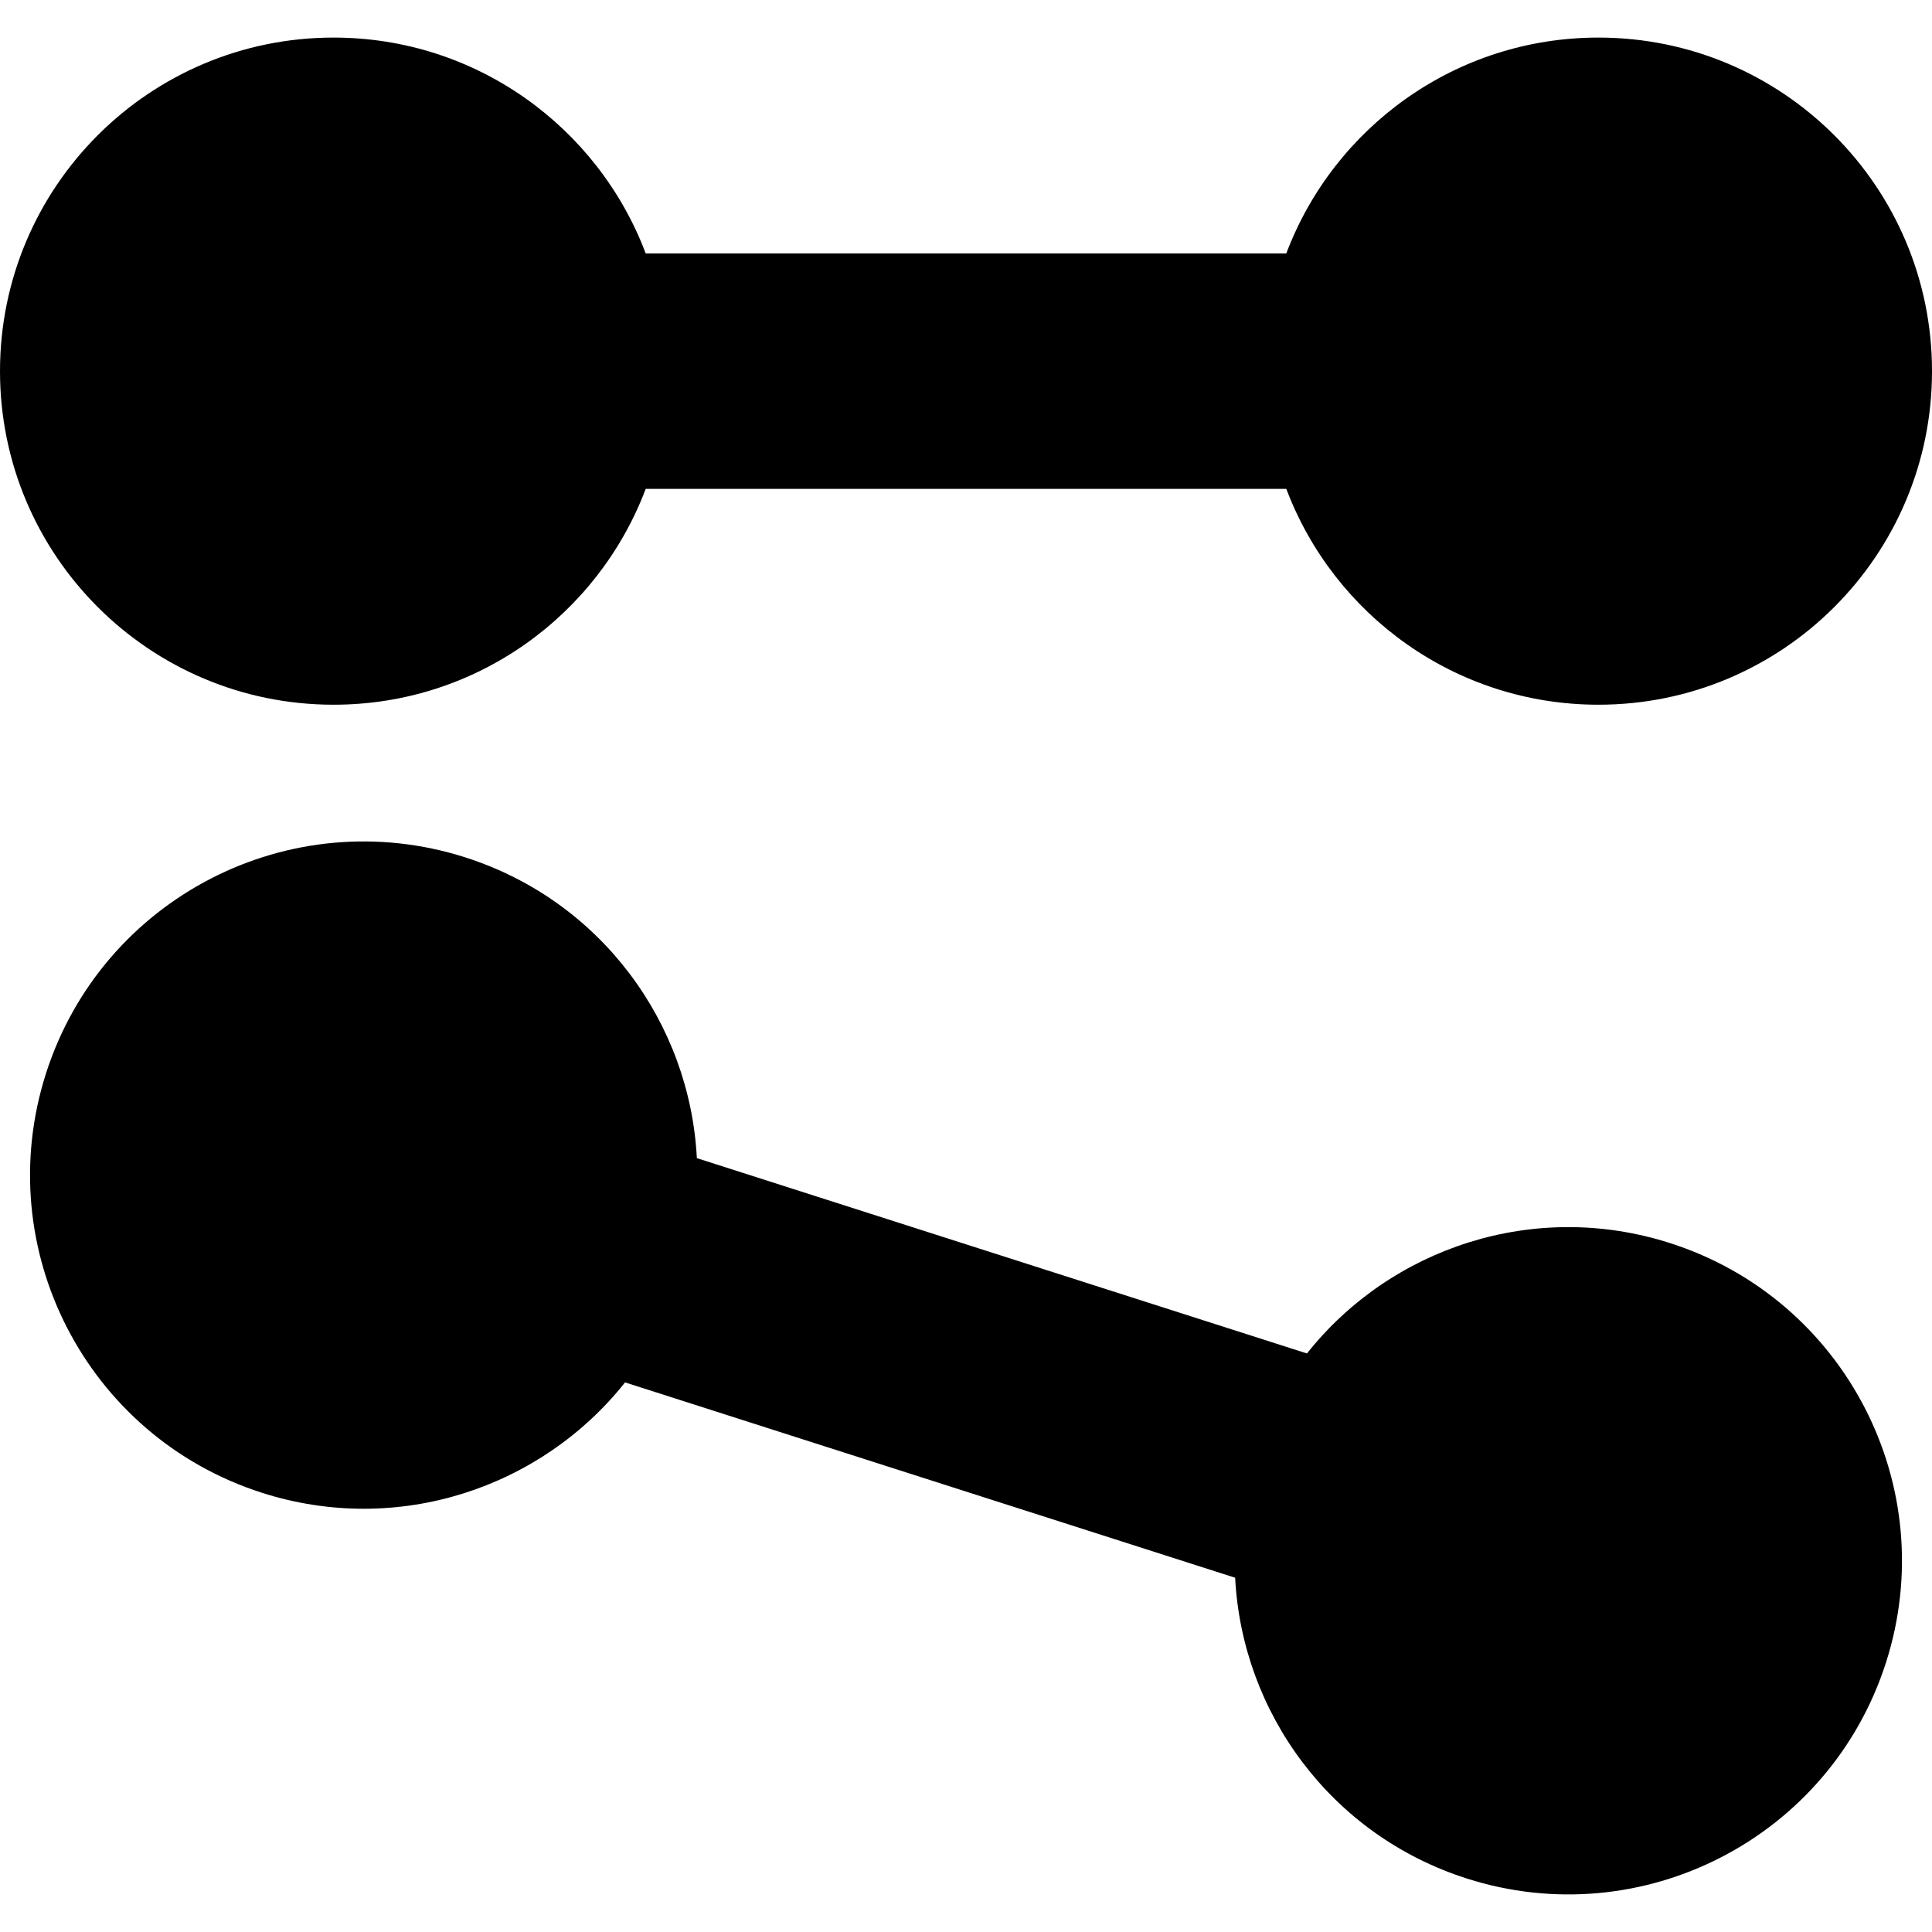
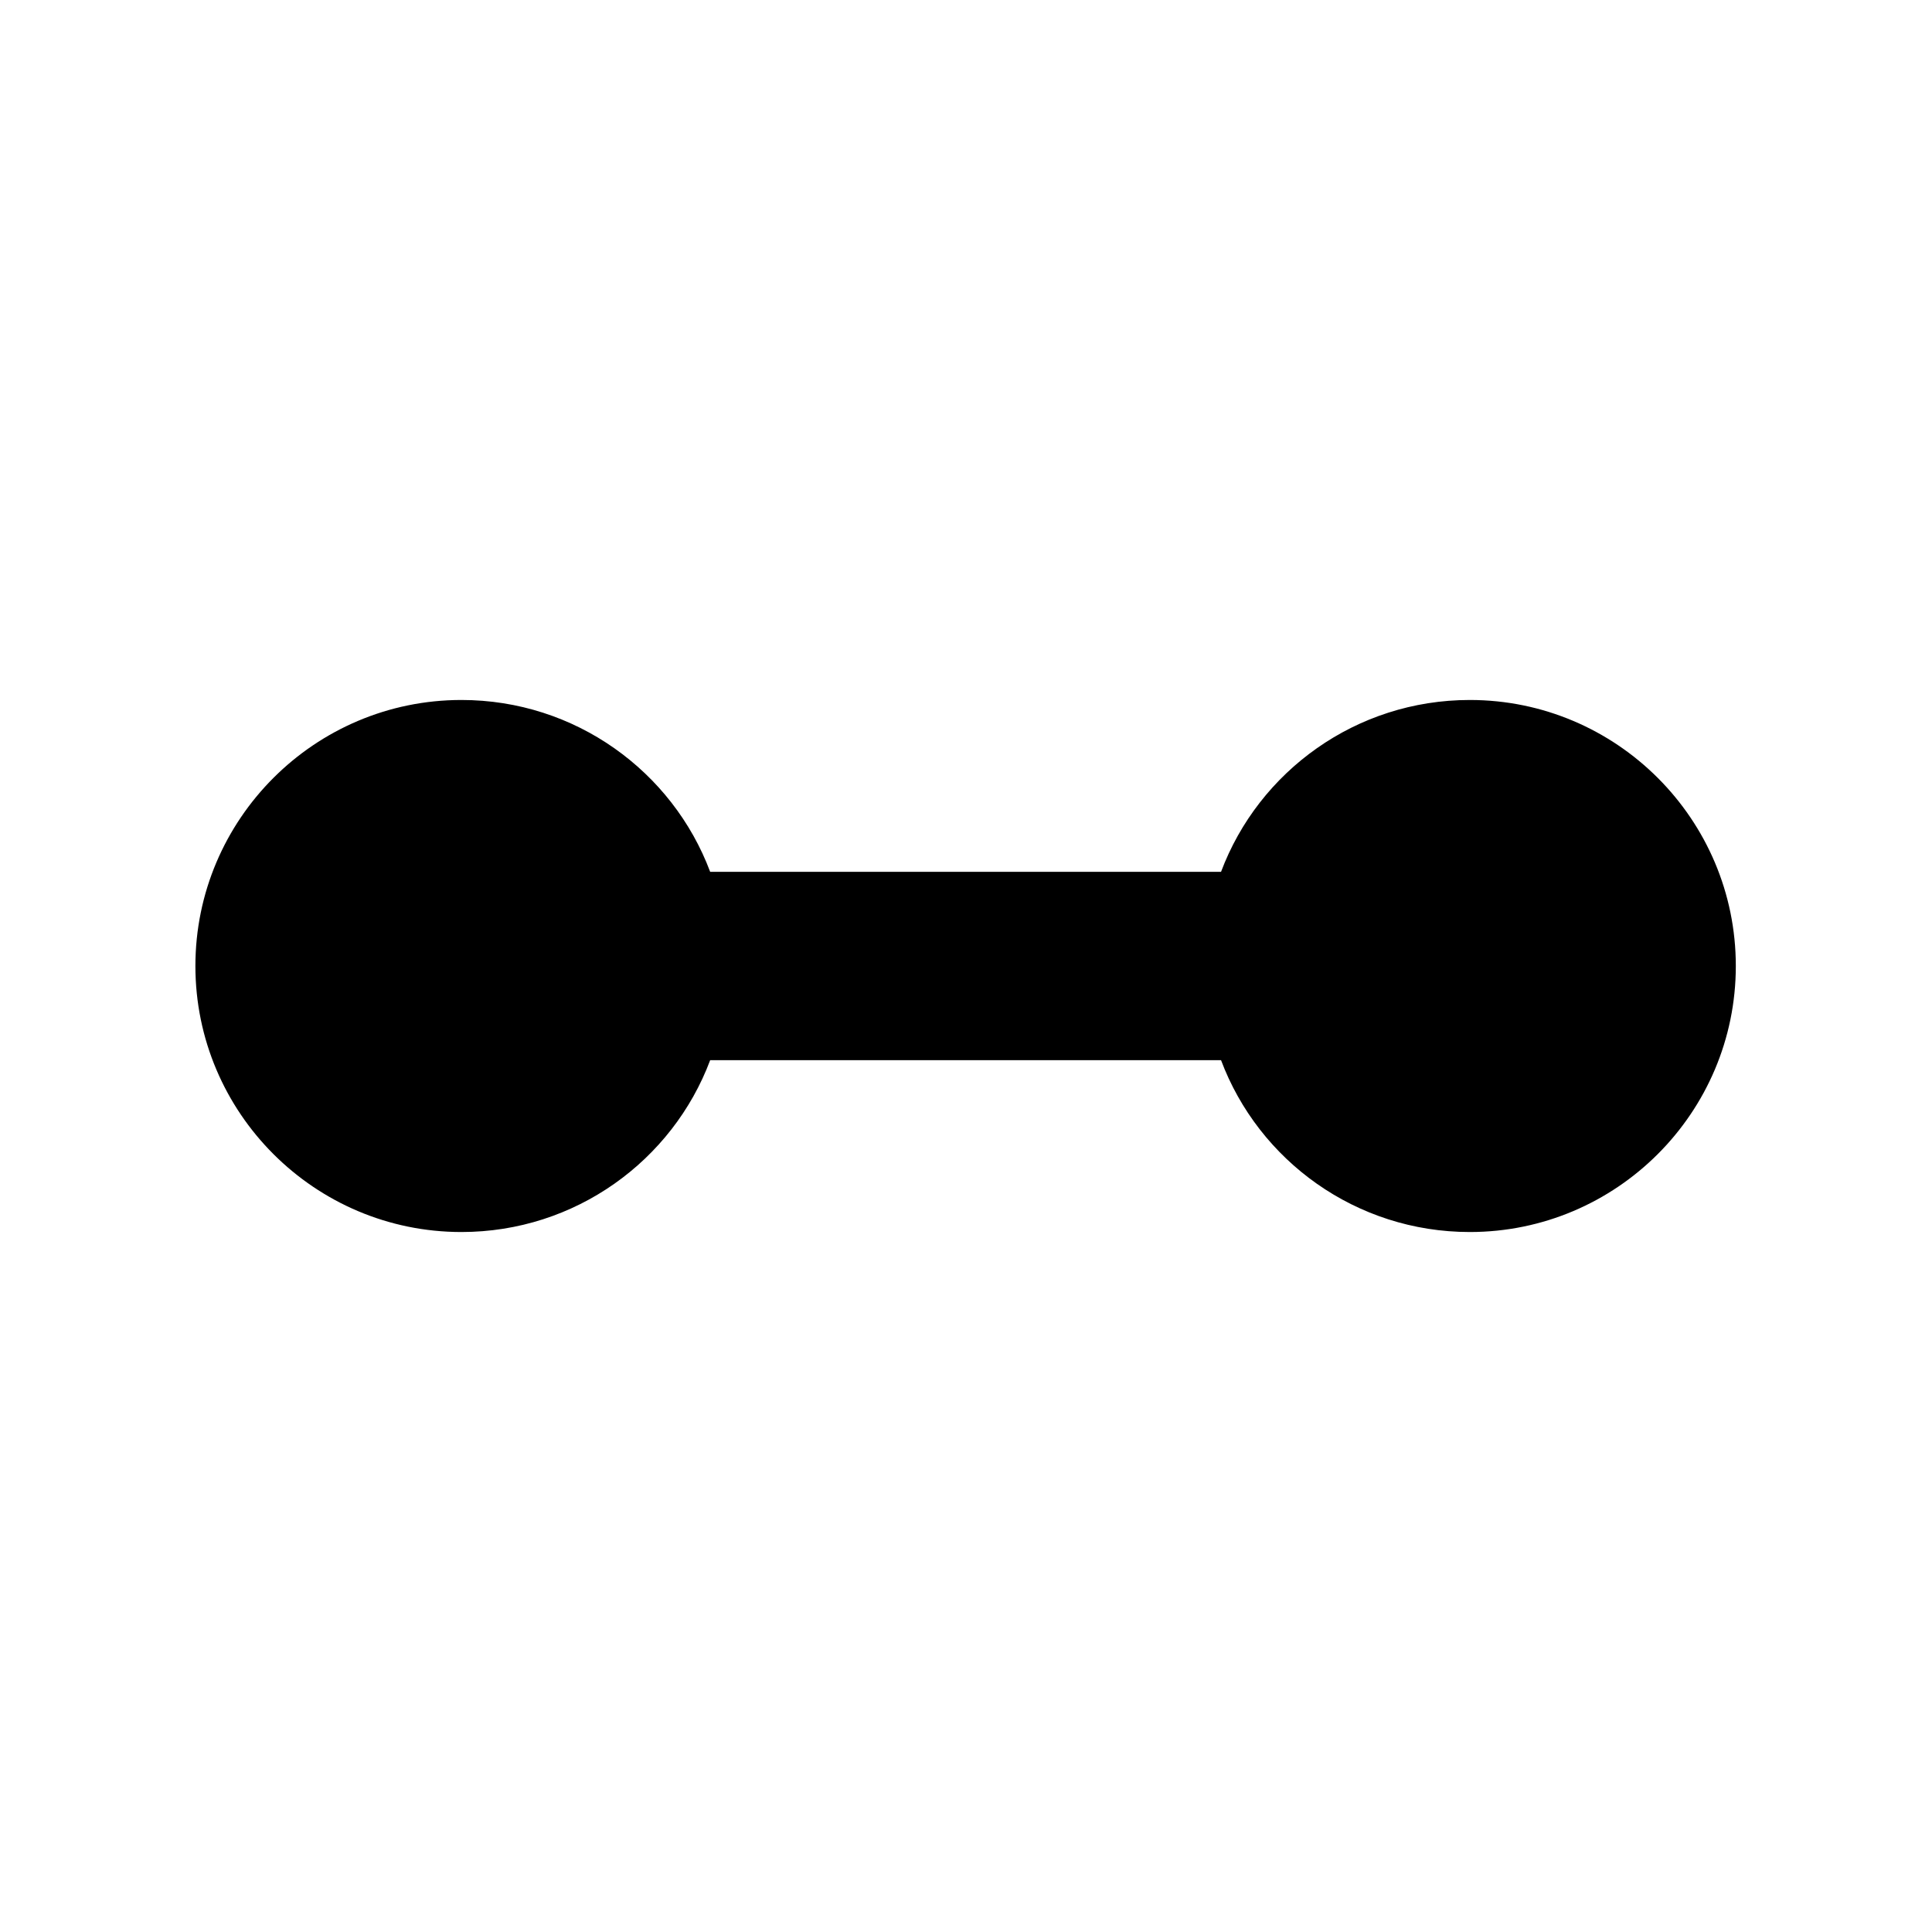
- <svg xmlns="http://www.w3.org/2000/svg" version="1.1" id="Capa_1" x="0px" y="0px" viewBox="0 0 246.156 246.156" style="enable-background:new 0 0 246.156 246.156;" xml:space="preserve">
+ <svg xmlns="http://www.w3.org/2000/svg" version="1.1" id="Capa_1" x="0px" y="0px" viewBox="0 0 246.2 246.2" style="enable-background:new 0 0 246.2 246.2;" xml:space="preserve">
  <g>
-     <path d="M42.5,89.788c18.19,0,33.705-11.432,39.769-27.5h81.619c6.064,16.068,21.578,27.5,39.769,27.5   c23.472,0,42.5-19.027,42.5-42.5c0-23.472-19.028-42.5-42.5-42.5c-18.19,0-33.705,11.432-39.769,27.5H82.269   C76.205,16.22,60.69,4.788,42.5,4.788C19.028,4.788,0,23.816,0,47.288C0,70.761,19.028,89.788,42.5,89.788z" />
-     <path d="M212.778,158.381c-17.324-5.547-35.585,0.61-46.259,14.064l-77.733-24.887c-0.876-17.151-12.165-32.77-29.49-38.315   c-22.354-7.157-46.278,5.162-53.435,27.518c-7.157,22.354,5.163,46.277,27.518,53.435c17.324,5.547,35.584-0.61,46.259-14.064   l77.733,24.887c0.876,17.151,12.166,32.77,29.49,38.315c22.355,7.157,46.278-5.162,53.435-27.518   C247.453,189.461,235.132,165.537,212.778,158.381z" />
+     <path d="M58.8,157c14.5,0,26.9-9.1,31.7-21.9h65.1c4.8,12.8,17.2,21.9,31.7,21.9c18.7,0,33.9-15.2,33.9-33.9   c0-18.7-15.2-33.9-33.9-33.9c-14.5,0-26.9,9.1-31.7,21.9H90.5c-4.8-12.8-17.2-21.9-31.7-21.9c-18.7,0-33.9,15.2-33.9,33.9   C24.9,141.8,40.1,157,58.8,157z" />
  </g>
-   <g>
- </g>
-   <g>
- </g>
-   <g>
- </g>
-   <g>
- </g>
-   <g>
- </g>
-   <g>
- </g>
-   <g>
- </g>
-   <g>
- </g>
-   <g>
- </g>
-   <g>
- </g>
-   <g>
- </g>
-   <g>
- </g>
-   <g>
- </g>
-   <g>
- </g>
-   <g>
- </g>
</svg>
